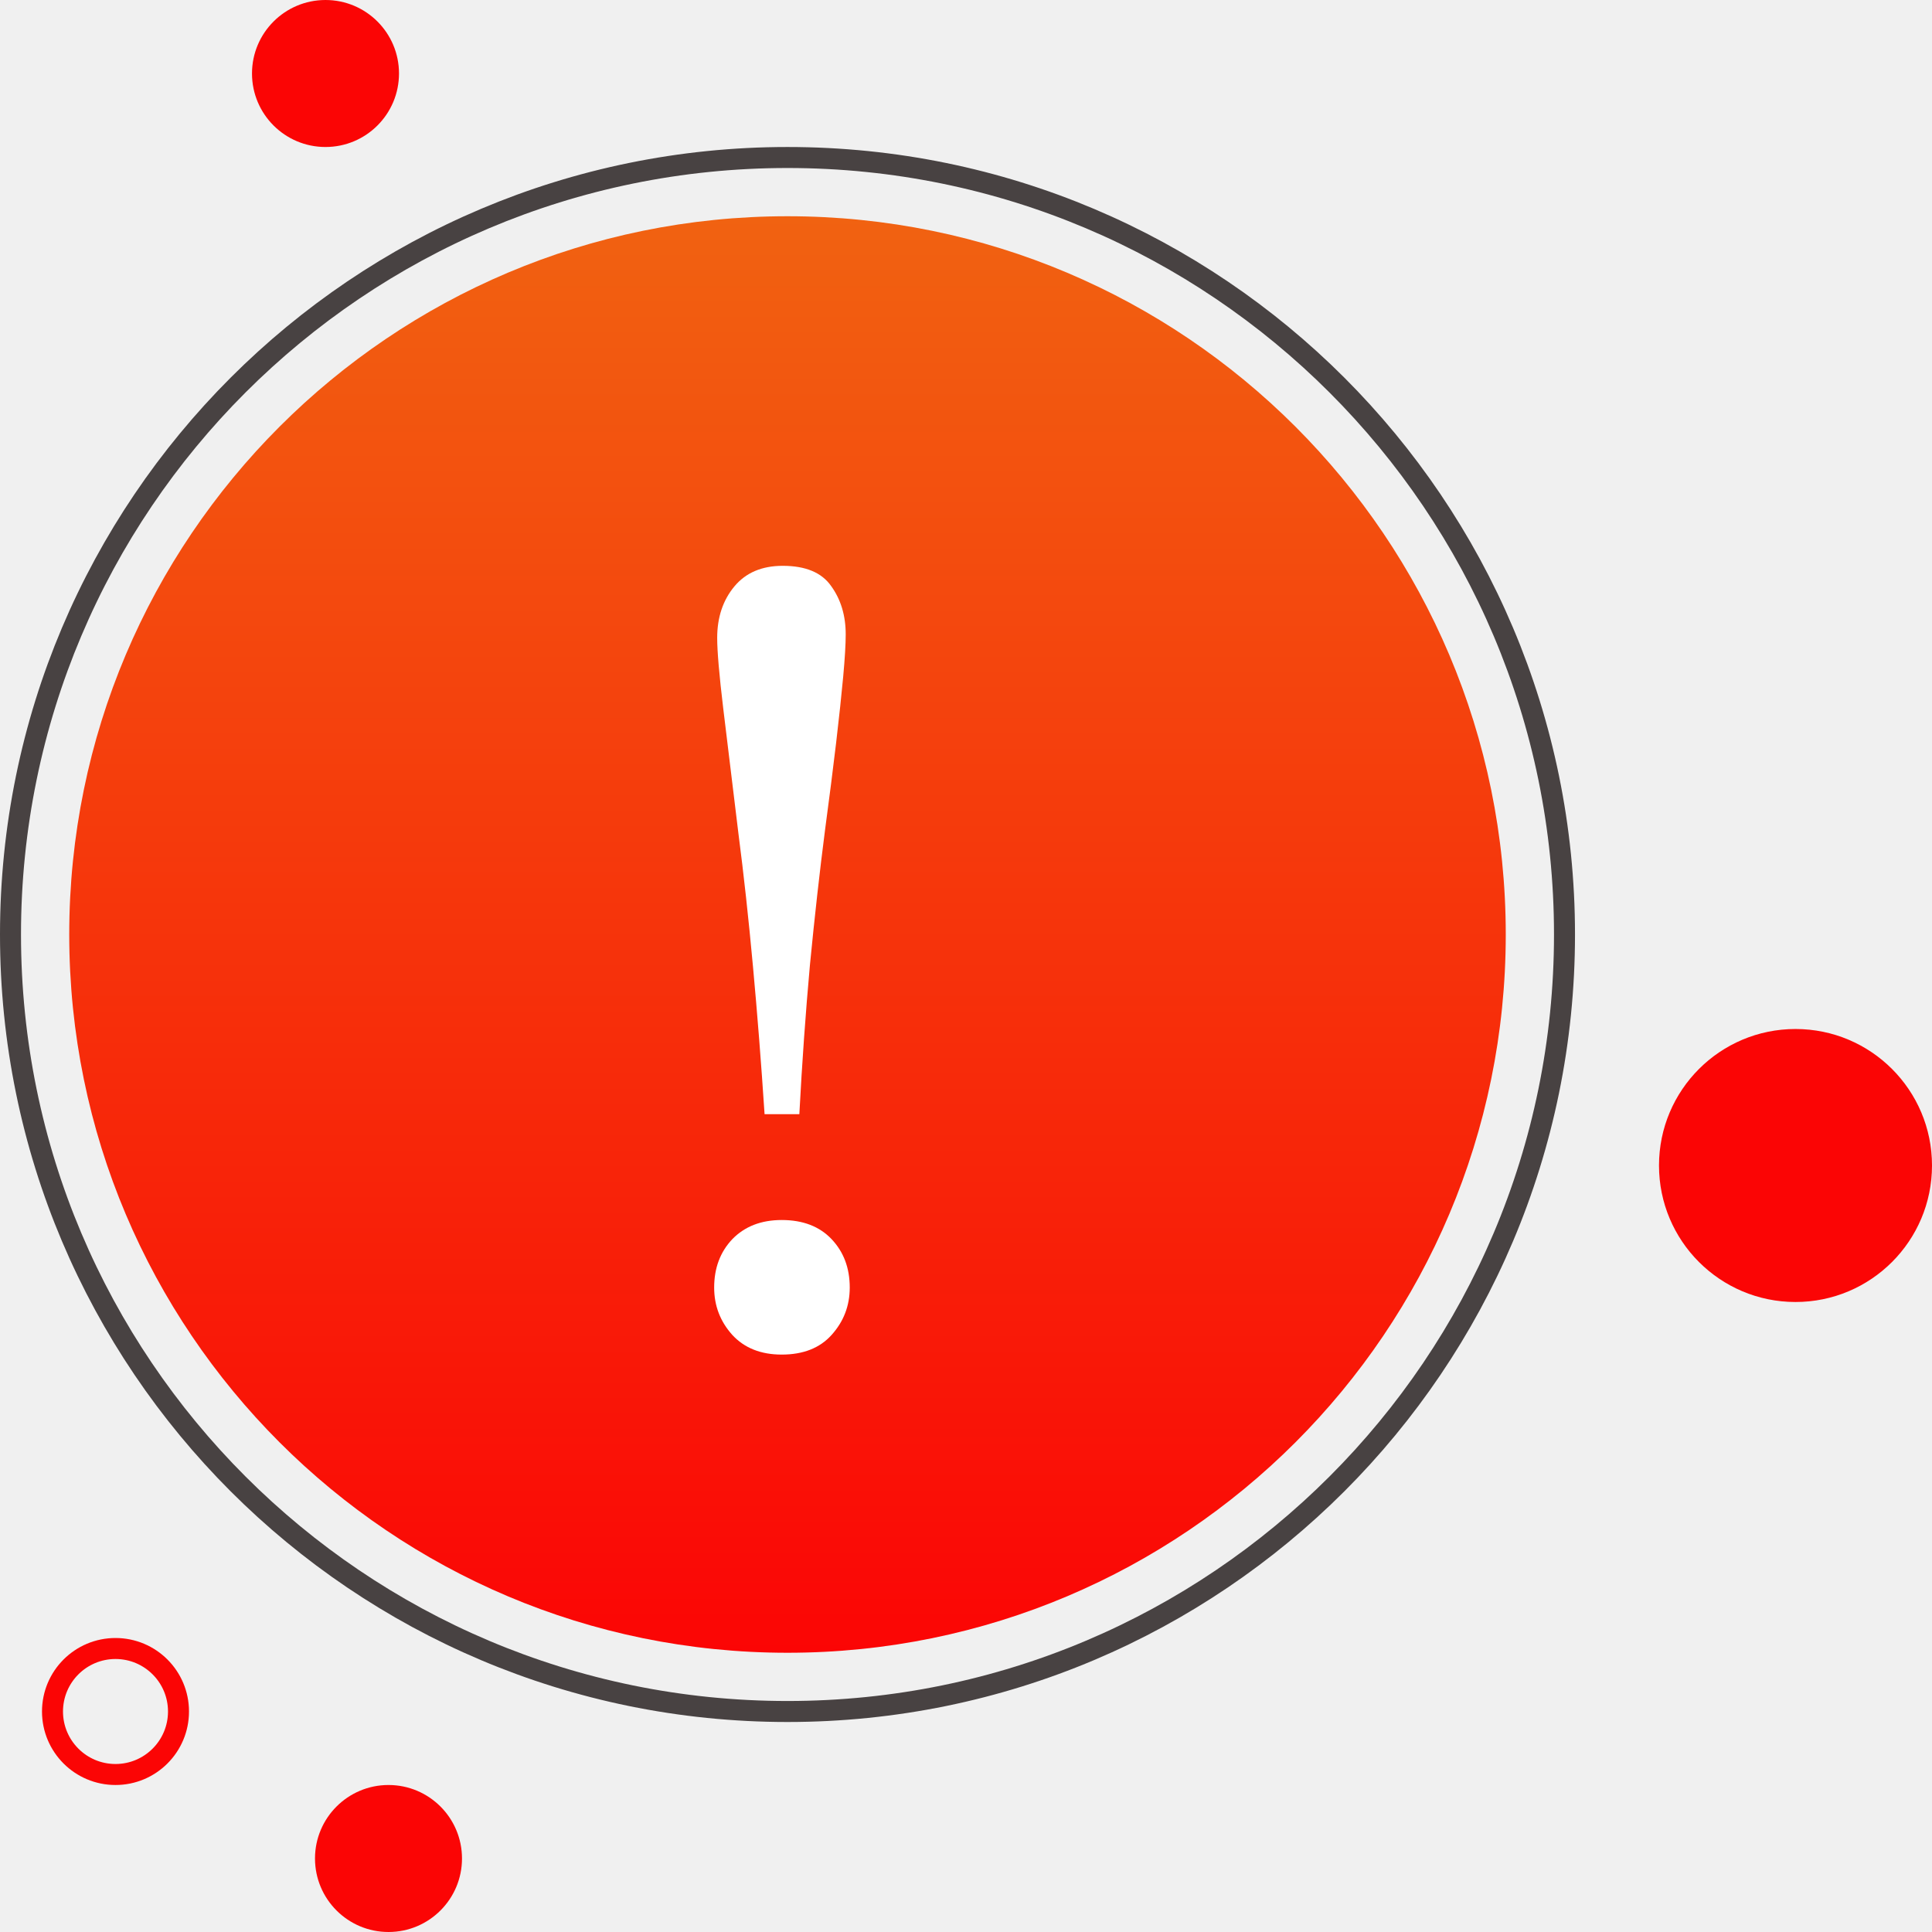
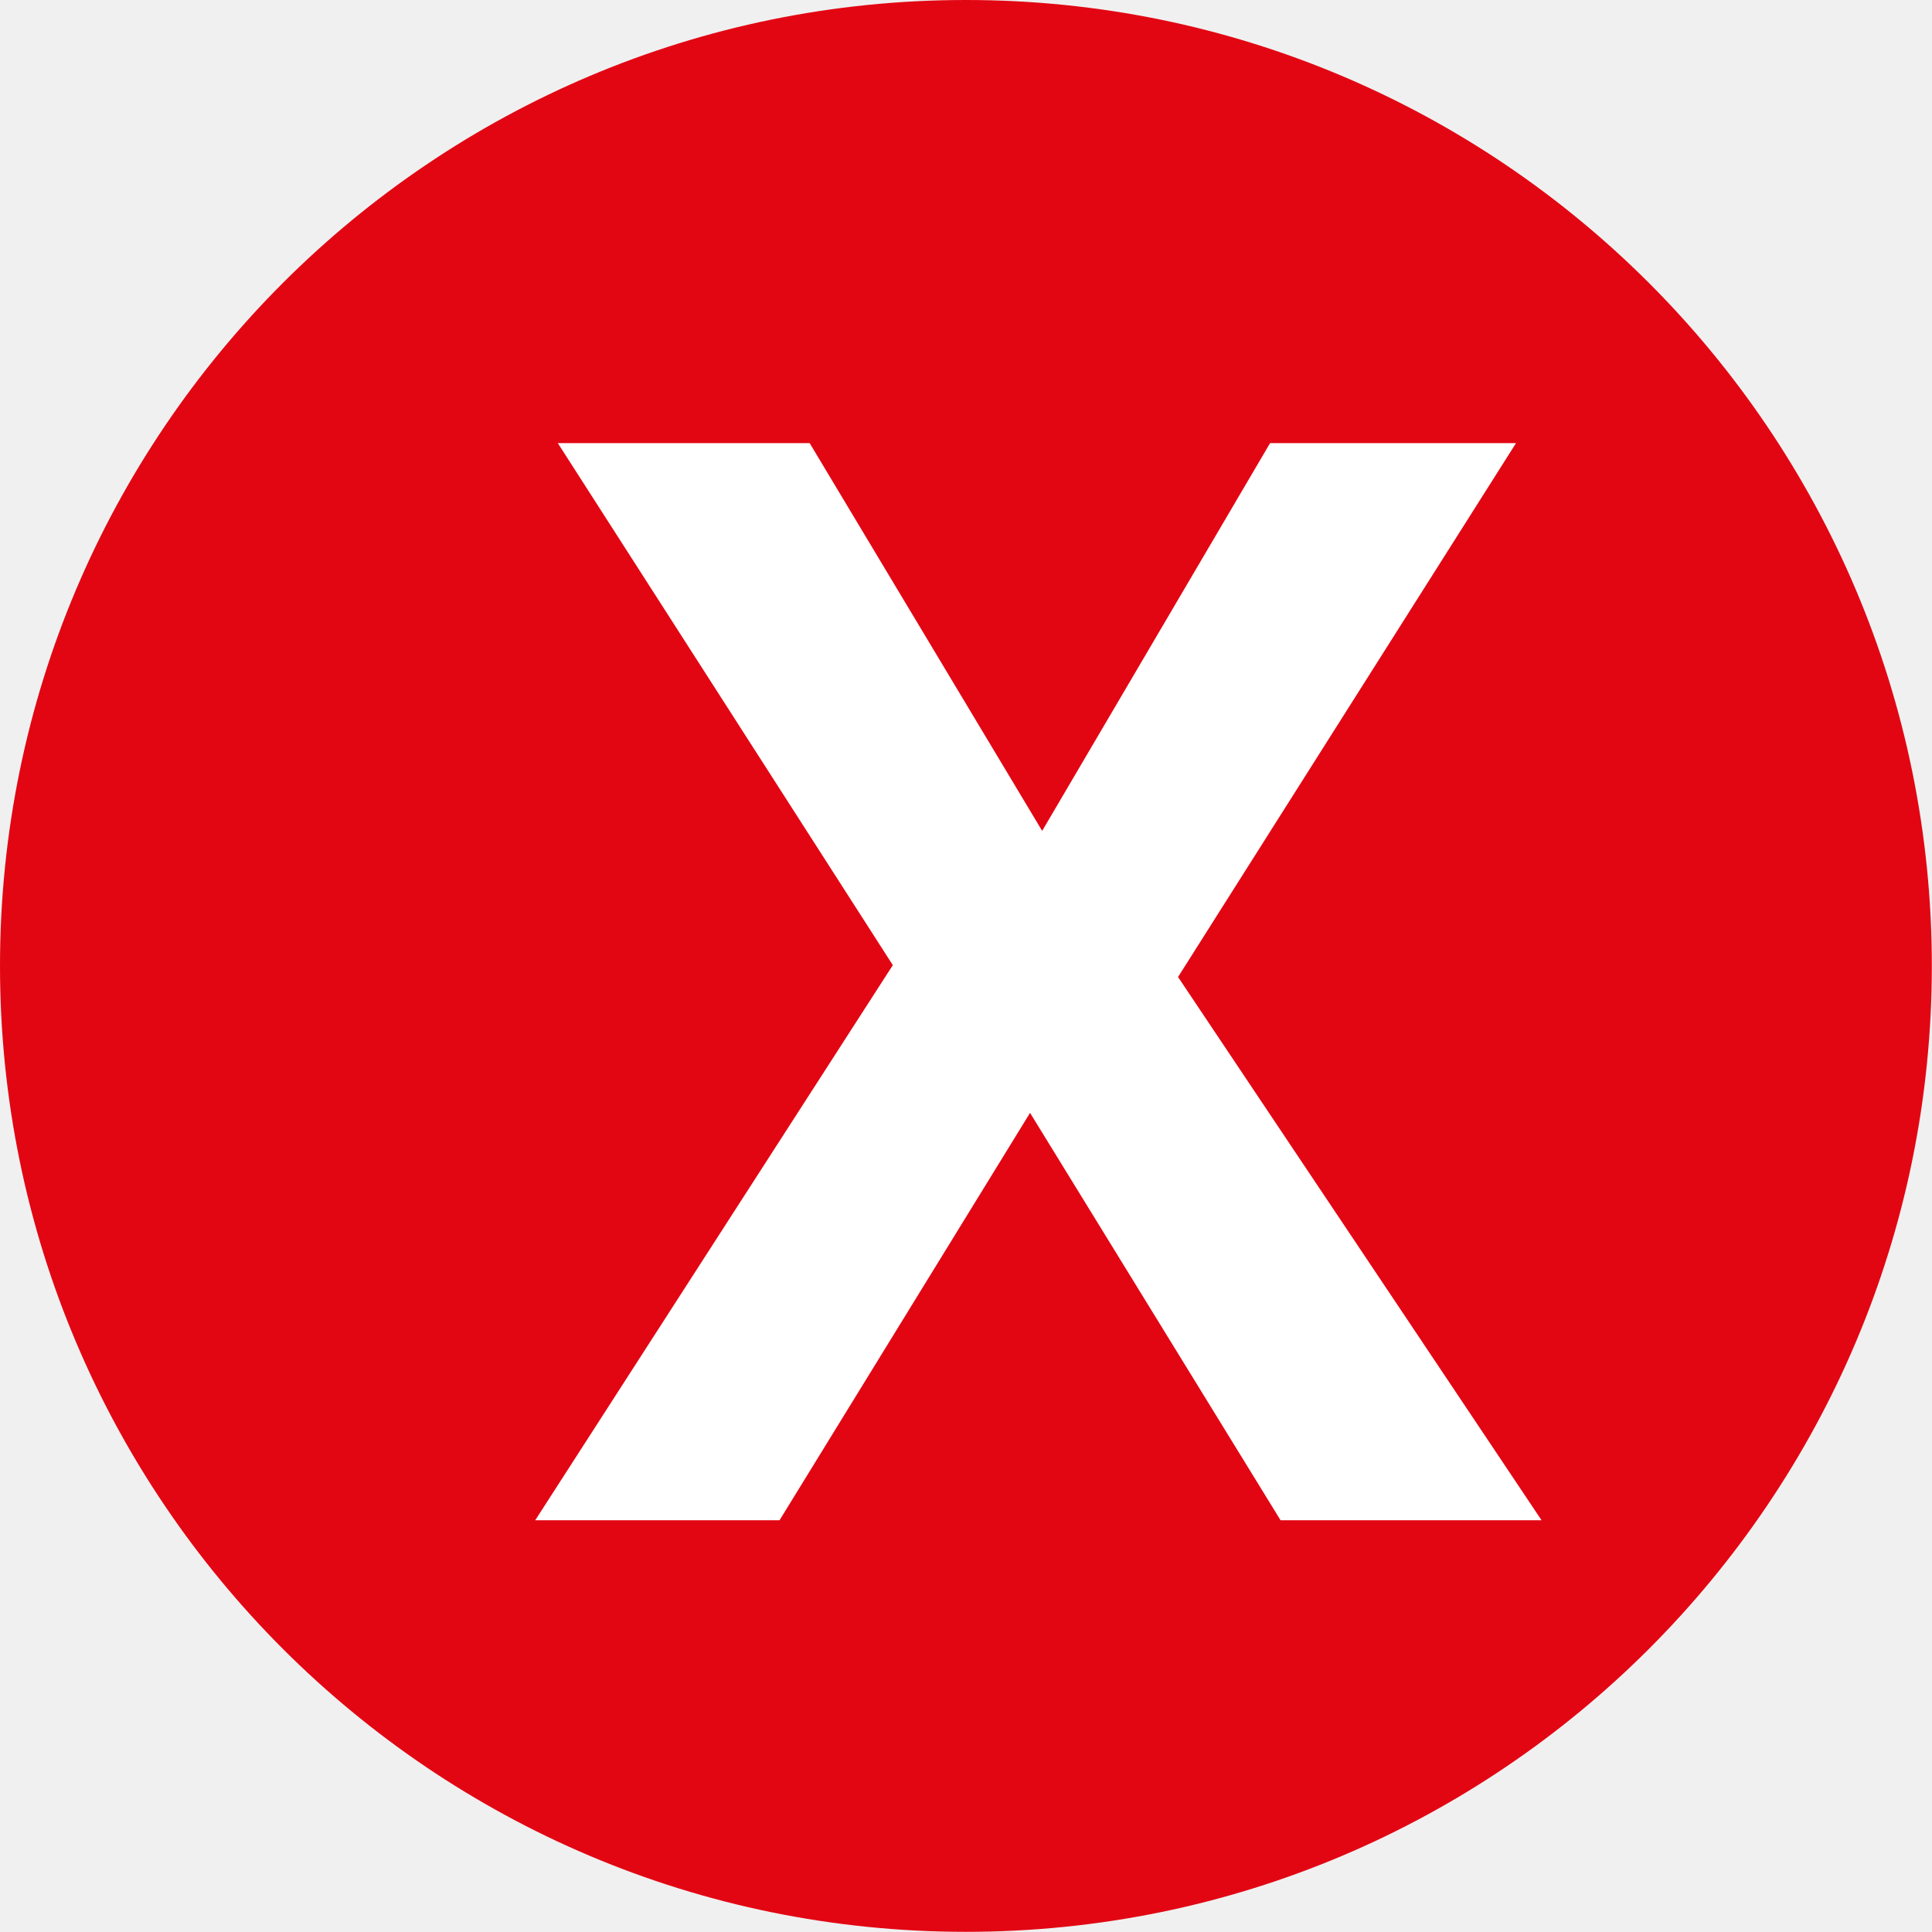
- <svg xmlns="http://www.w3.org/2000/svg" width="92" height="92" viewBox="0 0 92 92" fill="none">
-   <circle cx="37.5" cy="44.5" r="34.203" fill="url(#paint0_linear_382_12)" />
-   <circle cx="37.5" cy="44.5" r="37" stroke="#484242" />
-   <circle cx="85.5" cy="55.5" r="6.5" fill="#FB0505" />
-   <circle cx="15.5" cy="3.5" r="3.5" fill="#FB0505" />
-   <circle cx="18.5" cy="88.5" r="3.5" fill="#FB0505" />
-   <circle cx="5.5" cy="81.5" r="3" stroke="#FB0505" />
-   <path d="M36.408 53.056C36.248 50.624 36.064 48.28 35.856 46.024C35.648 43.752 35.416 41.632 35.16 39.664C34.872 37.312 34.632 35.336 34.44 33.736C34.248 32.136 34.152 31.016 34.152 30.376C34.152 29.4 34.424 28.584 34.968 27.928C35.512 27.272 36.28 26.944 37.272 26.944C38.36 26.944 39.128 27.264 39.576 27.904C40.04 28.544 40.272 29.312 40.272 30.208C40.272 30.672 40.232 31.344 40.152 32.224C40.072 33.088 39.96 34.136 39.816 35.368C39.672 36.584 39.496 37.968 39.288 39.52C39.032 41.504 38.792 43.648 38.568 45.952C38.36 48.256 38.192 50.624 38.064 53.056H36.408ZM37.224 64.504C36.232 64.504 35.448 64.192 34.872 63.568C34.296 62.928 34.008 62.176 34.008 61.312C34.008 60.384 34.296 59.616 34.872 59.008C35.464 58.4 36.248 58.096 37.224 58.096C38.232 58.096 39.024 58.4 39.6 59.008C40.176 59.616 40.464 60.384 40.464 61.312C40.464 62.176 40.176 62.928 39.6 63.568C39.04 64.192 38.248 64.504 37.224 64.504Z" fill="white" />
+ <svg xmlns="http://www.w3.org/2000/svg" viewBox="0 0 112.19 112.19">
  <defs>
-     <linearGradient id="paint0_linear_382_12" x1="37.5" y1="10.297" x2="37.5" y2="78.703" gradientUnits="userSpaceOnUse">
-       <stop stop-color="#F16211" />
-       <stop offset="1" stop-color="#FB0505" />
-     </linearGradient>
+     <style>.cls-1{fill:#e20613;}.cls-2{font-size:87.61px;fill:#fff;font-family:Gotham-Black, Gotham Black;font-weight:800;letter-spacing:0.01em;}</style>
  </defs>
+   <g id="Capa_2" data-name="Capa 2">
+     <g id="Capa_1-2" data-name="Capa 1">
+       <circle class="cls-1" cx="56.09" cy="56.09" r="56.09" />
+       <text class="cls-2" transform="translate(31.08 88.28)">X</text>
+     </g>
+   </g>
</svg>
